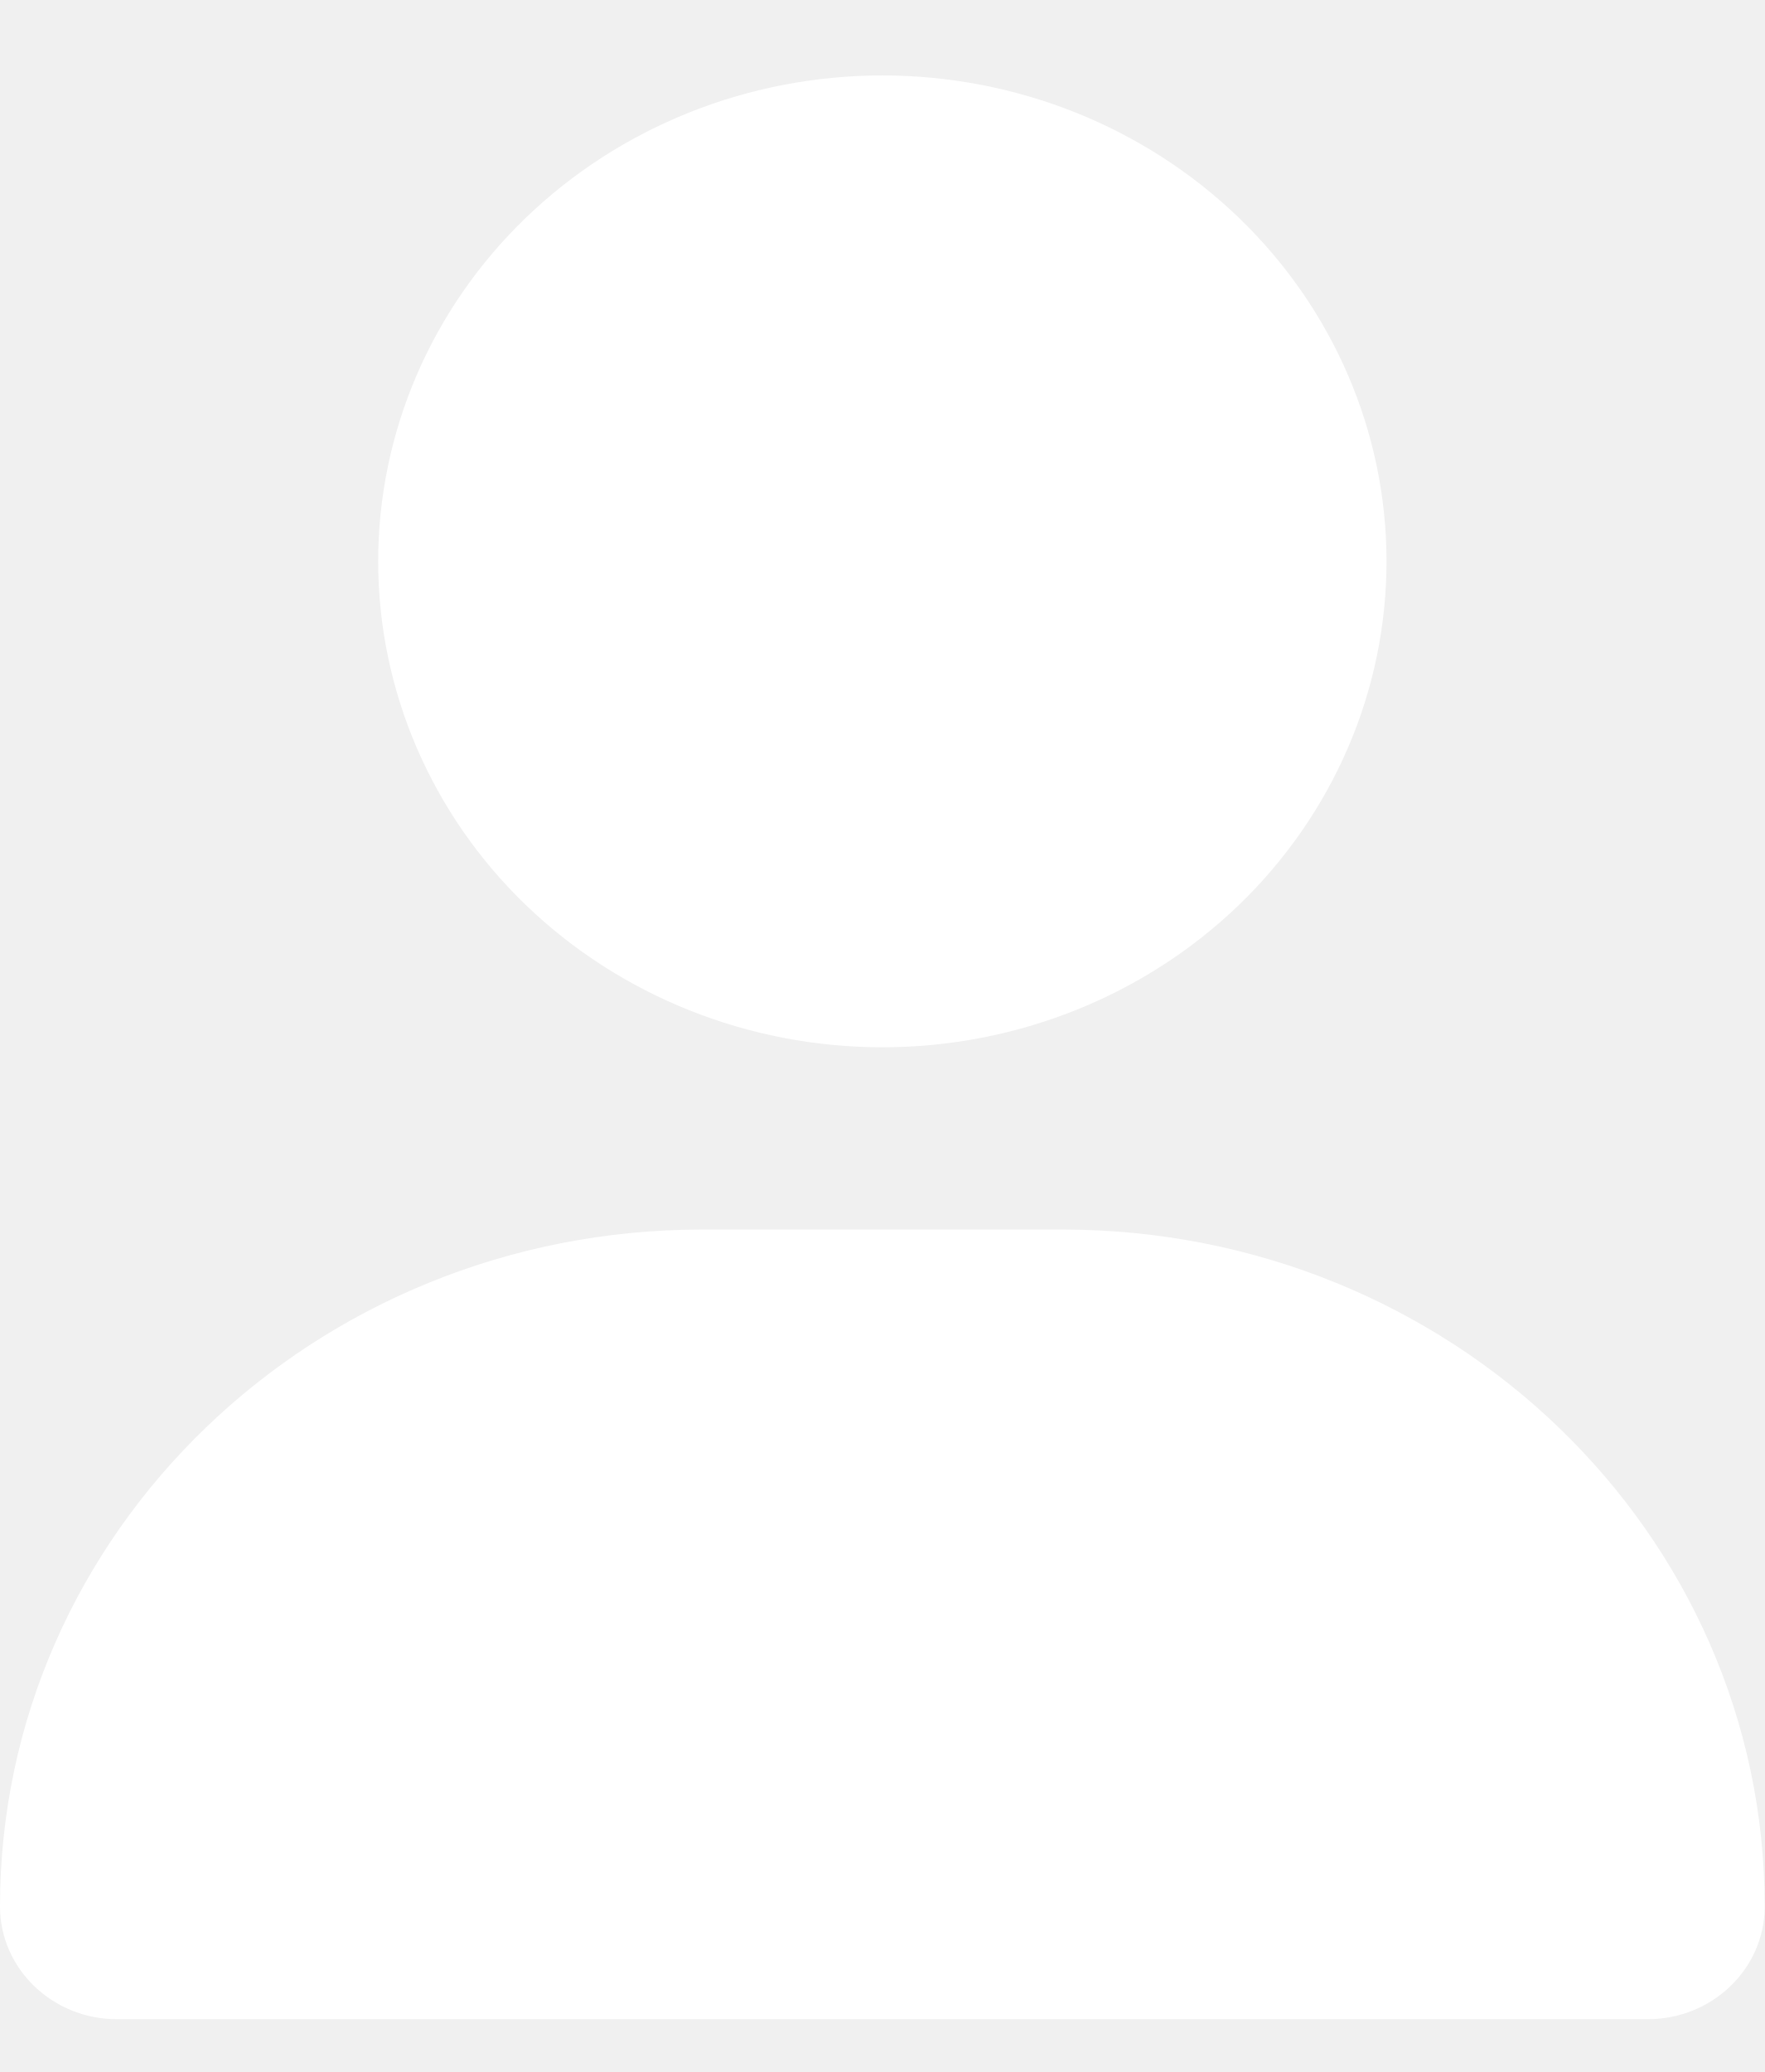
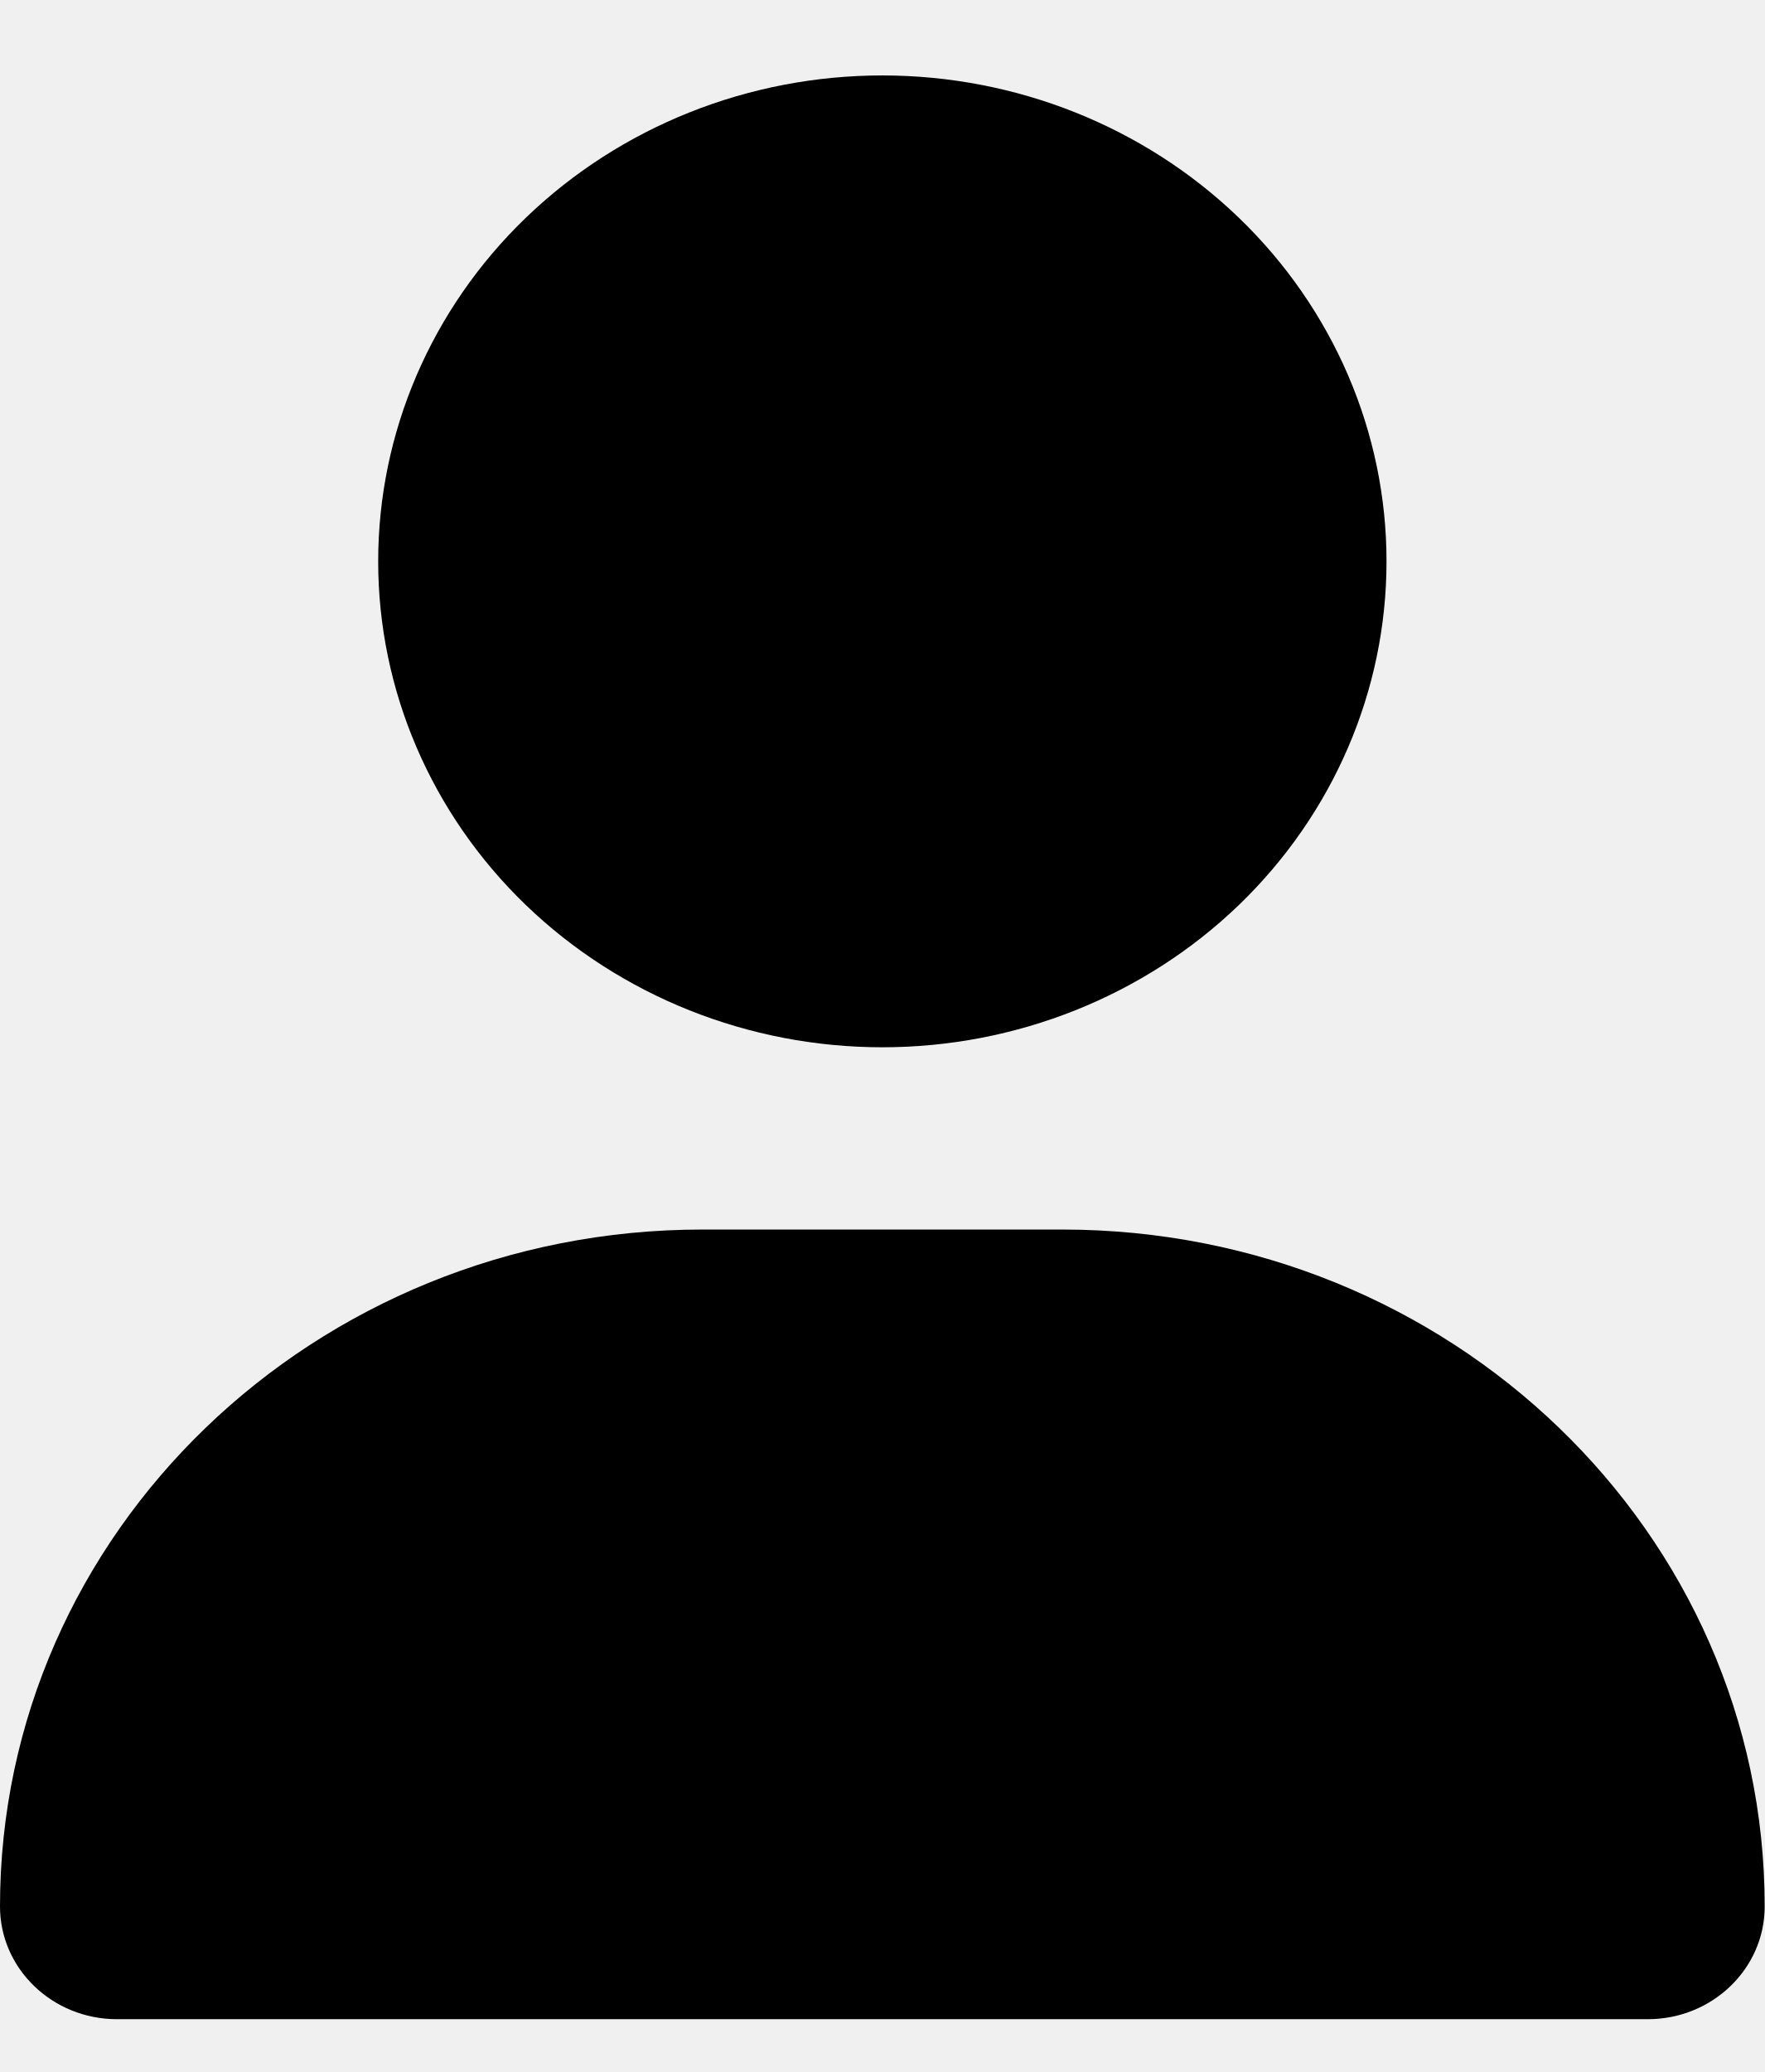
<svg xmlns="http://www.w3.org/2000/svg" width="23" height="27" viewBox="0 0 23 27" fill="none">
-   <path d="M11.5 13.647C13.243 13.647 14.914 12.98 16.147 11.793C17.379 10.605 18.071 8.995 18.071 7.315C18.071 5.636 17.379 4.025 16.147 2.838C14.914 1.65 13.243 0.983 11.5 0.983C9.757 0.983 8.086 1.65 6.853 2.838C5.621 4.025 4.929 5.636 4.929 7.315C4.929 8.995 5.621 10.605 6.853 11.793C8.086 12.98 9.757 13.647 11.5 13.647ZM9.154 16.022C4.097 16.022 0 19.97 0 24.843C0 25.654 0.683 26.312 1.525 26.312H21.475C22.317 26.312 23 25.654 23 24.843C23 19.97 18.903 16.022 13.846 16.022H9.154Z" fill="white" />
+   <path d="M11.5 13.647C13.243 13.647 14.914 12.98 16.147 11.793C17.379 10.605 18.071 8.995 18.071 7.315C18.071 5.636 17.379 4.025 16.147 2.838C14.914 1.65 13.243 0.983 11.5 0.983C9.757 0.983 8.086 1.65 6.853 2.838C5.621 4.025 4.929 5.636 4.929 7.315C4.929 8.995 5.621 10.605 6.853 11.793C8.086 12.98 9.757 13.647 11.5 13.647ZM9.154 16.022C4.097 16.022 0 19.97 0 24.843C0 25.654 0.683 26.312 1.525 26.312H21.475C22.317 26.312 23 25.654 23 24.843C23 19.97 18.903 16.022 13.846 16.022H9.154Z" fill="black" />
</svg>
